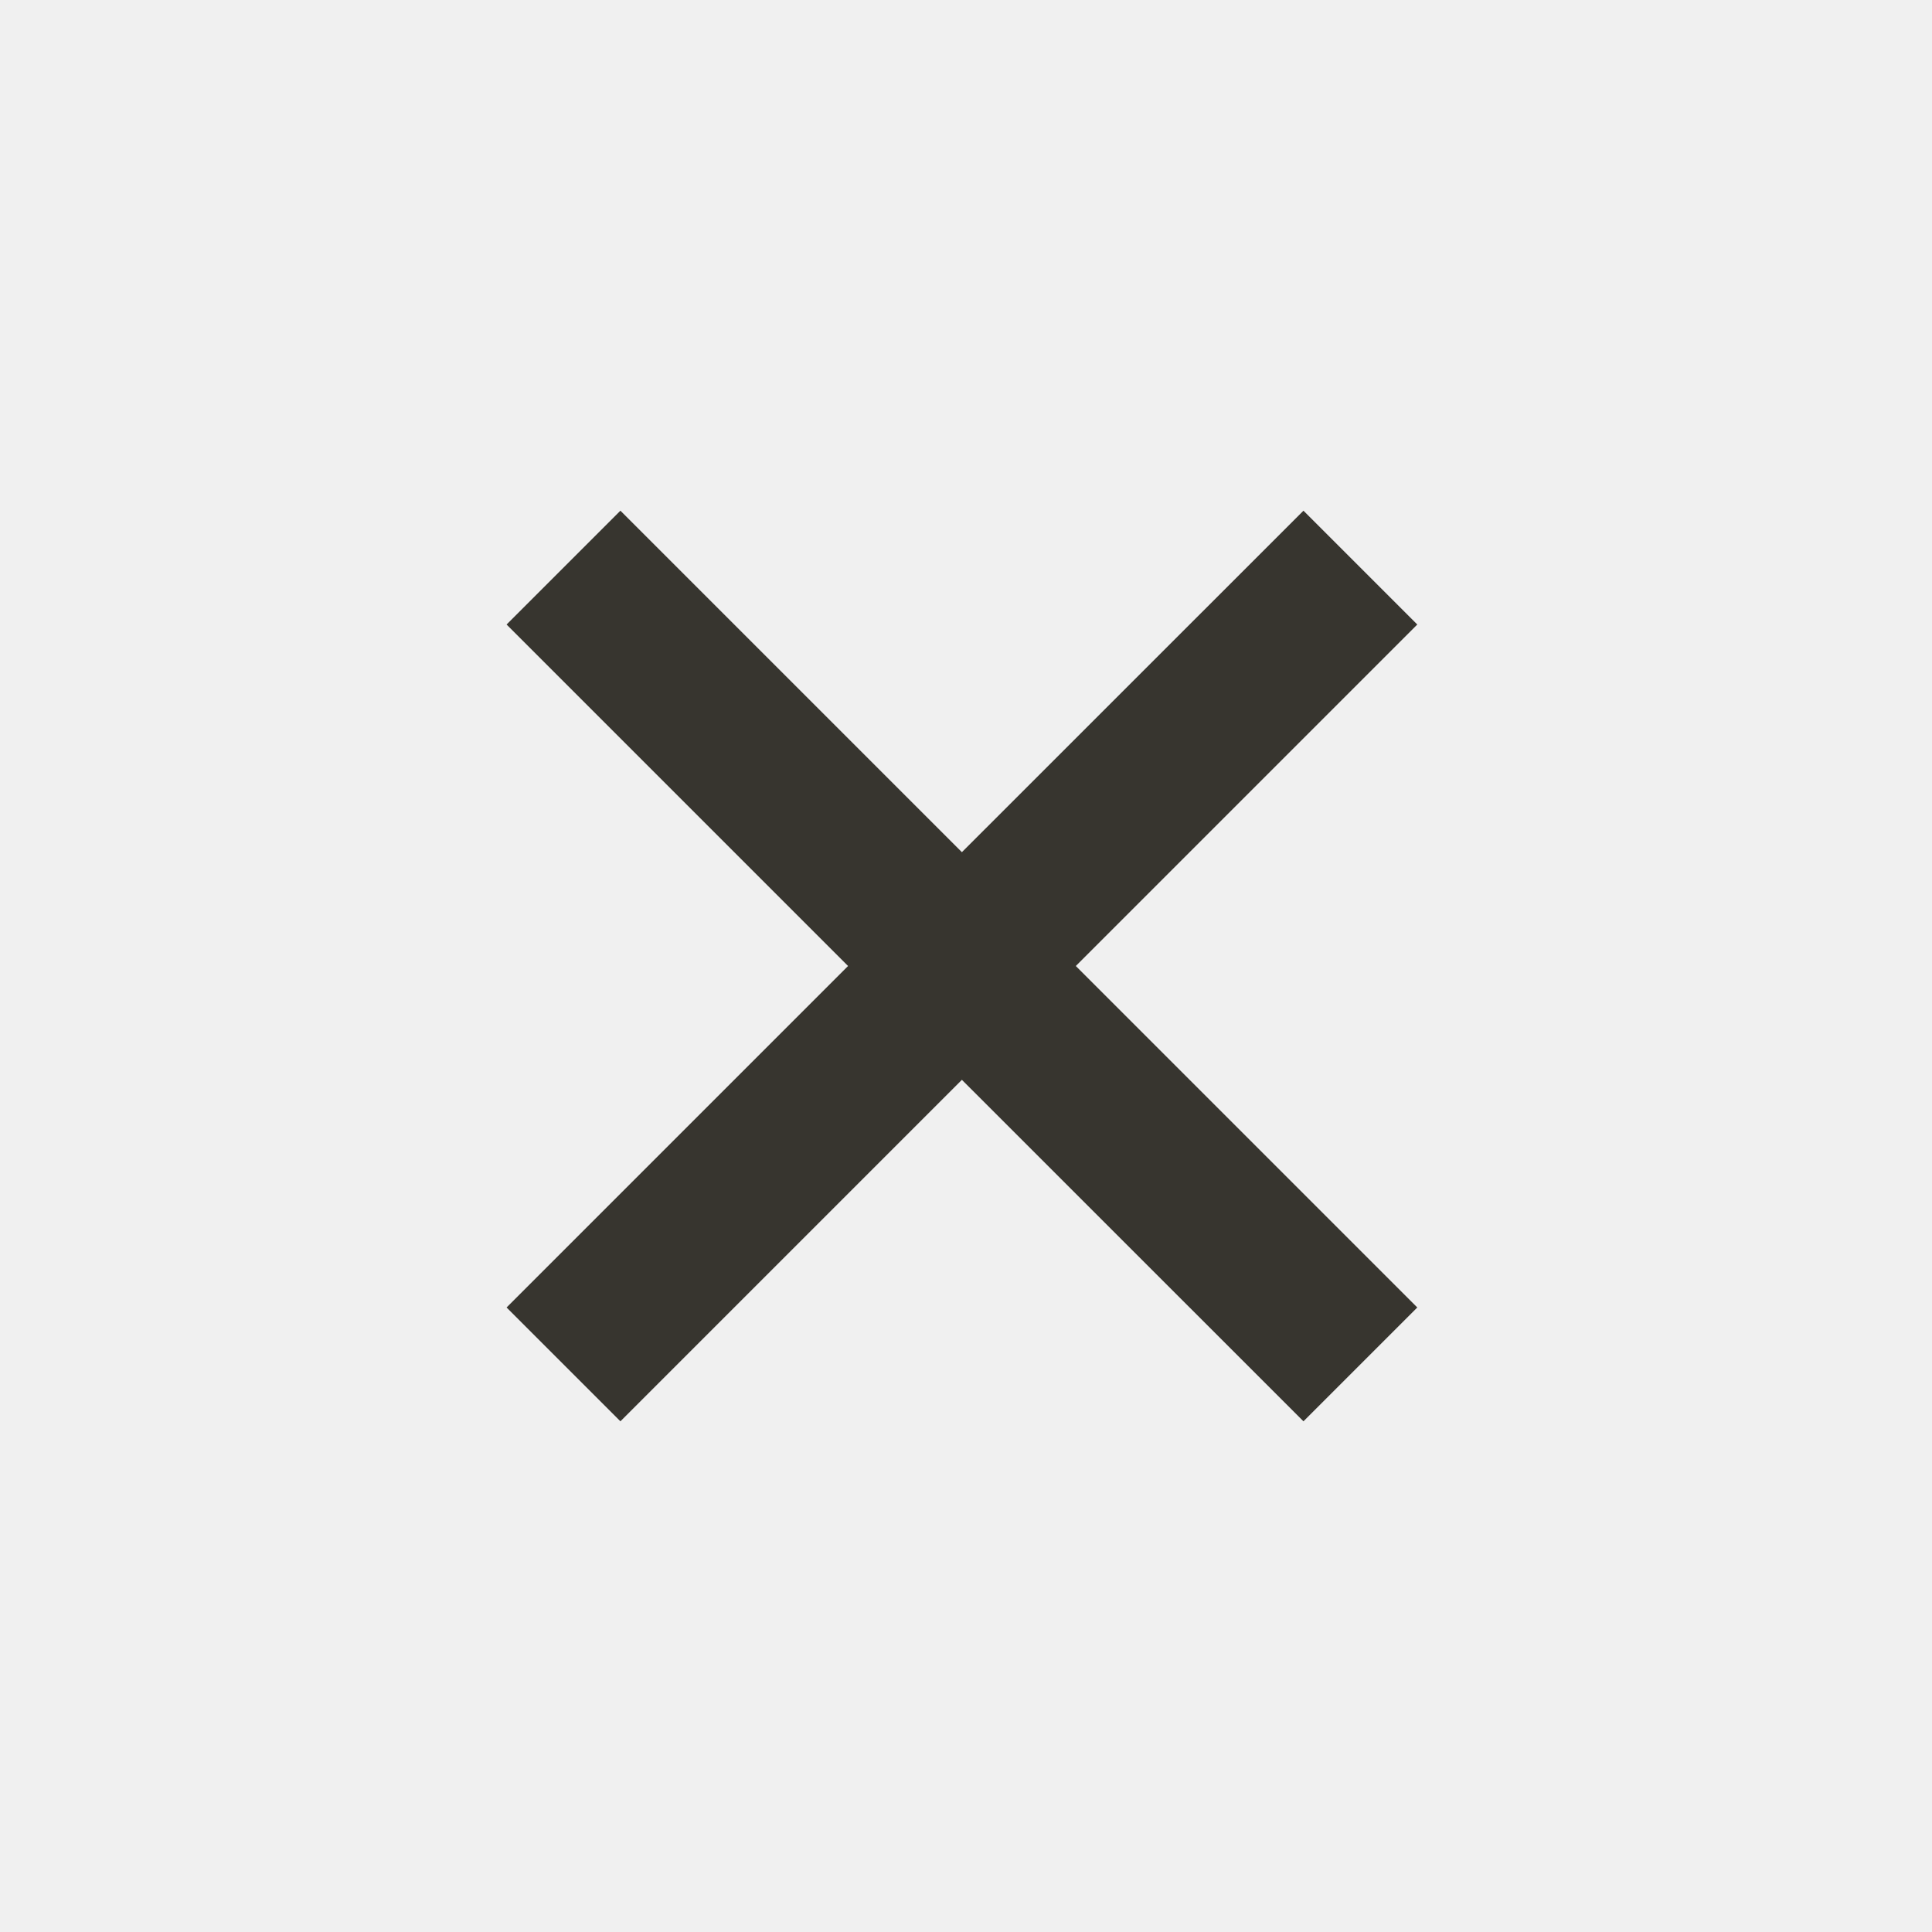
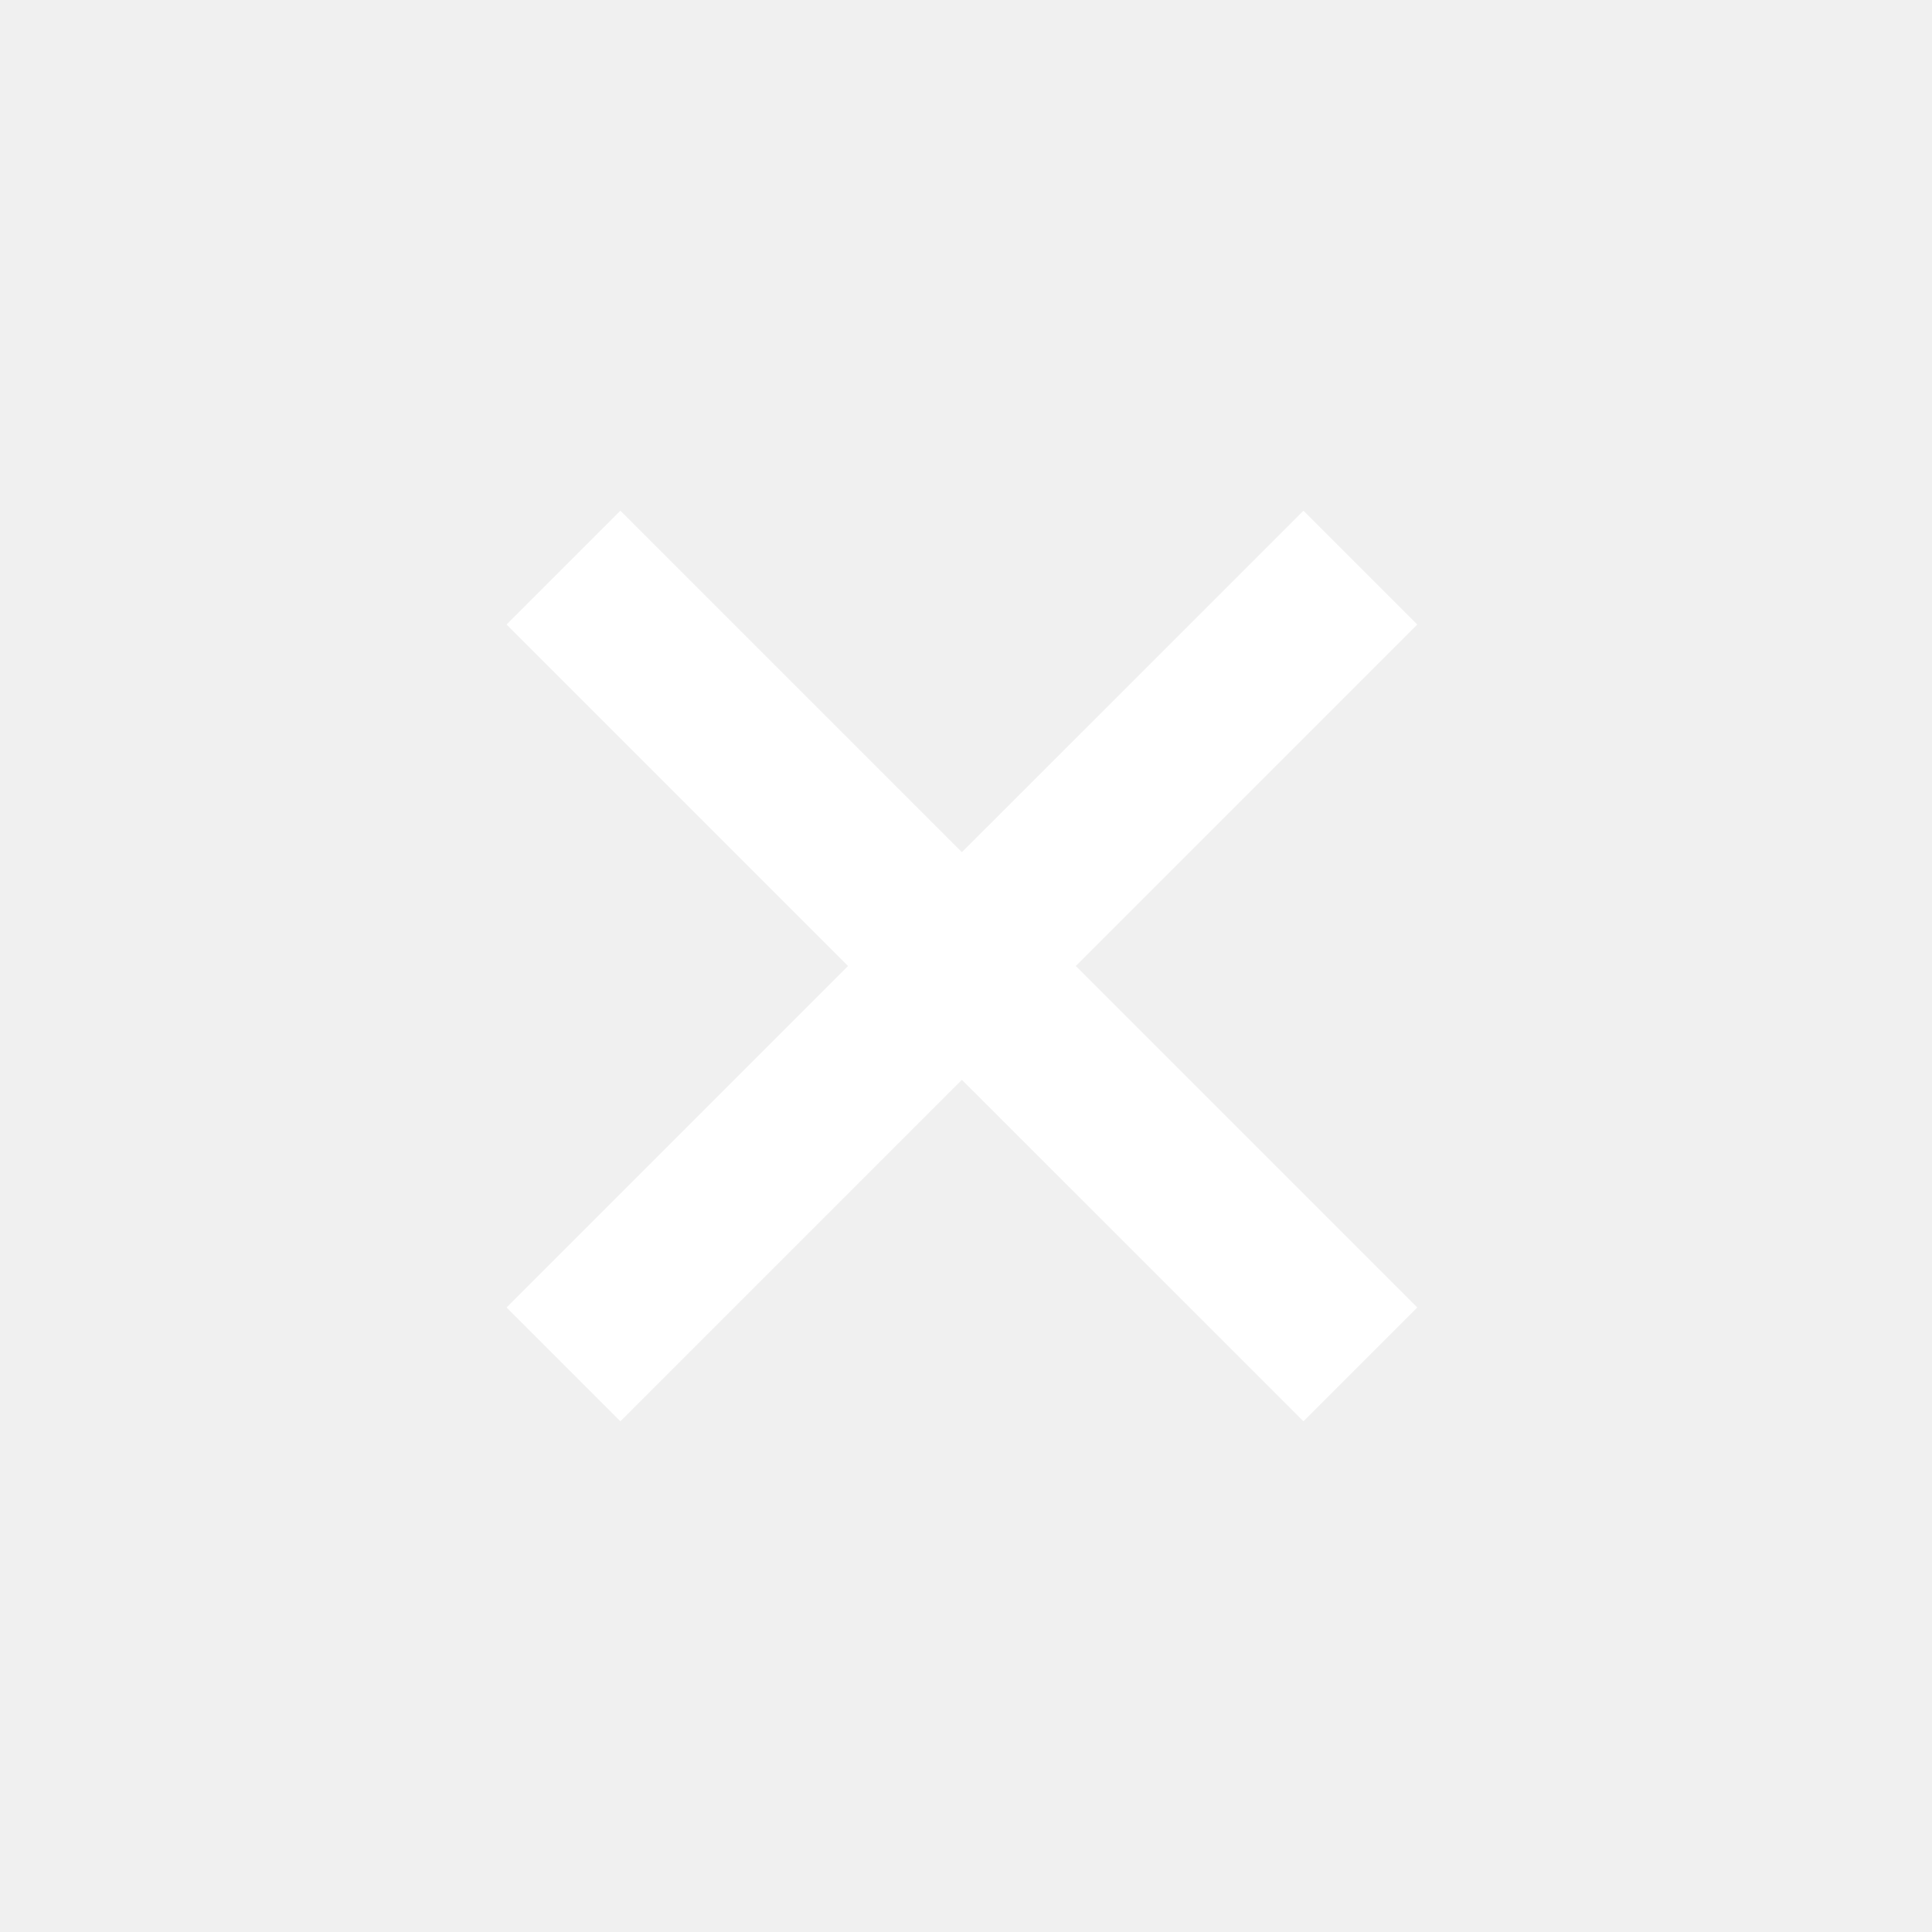
- <svg xmlns="http://www.w3.org/2000/svg" width="24" height="24" viewBox="0 0 24 24" style="fill: rgb(55, 53, 47);transform: ;msFilter:;">
+ <svg xmlns="http://www.w3.org/2000/svg" width="24" height="24" viewBox="0 0 24 24" style="fill: #fff;transform: ;msFilter:;">
  <path d="m16.192 6.344-4.243 4.242-4.242-4.242-1.414 1.414L10.535 12l-4.242 4.242 1.414 1.414 4.242-4.242 4.243 4.242 1.414-1.414L13.364 12l4.242-4.242z" />
</svg>
